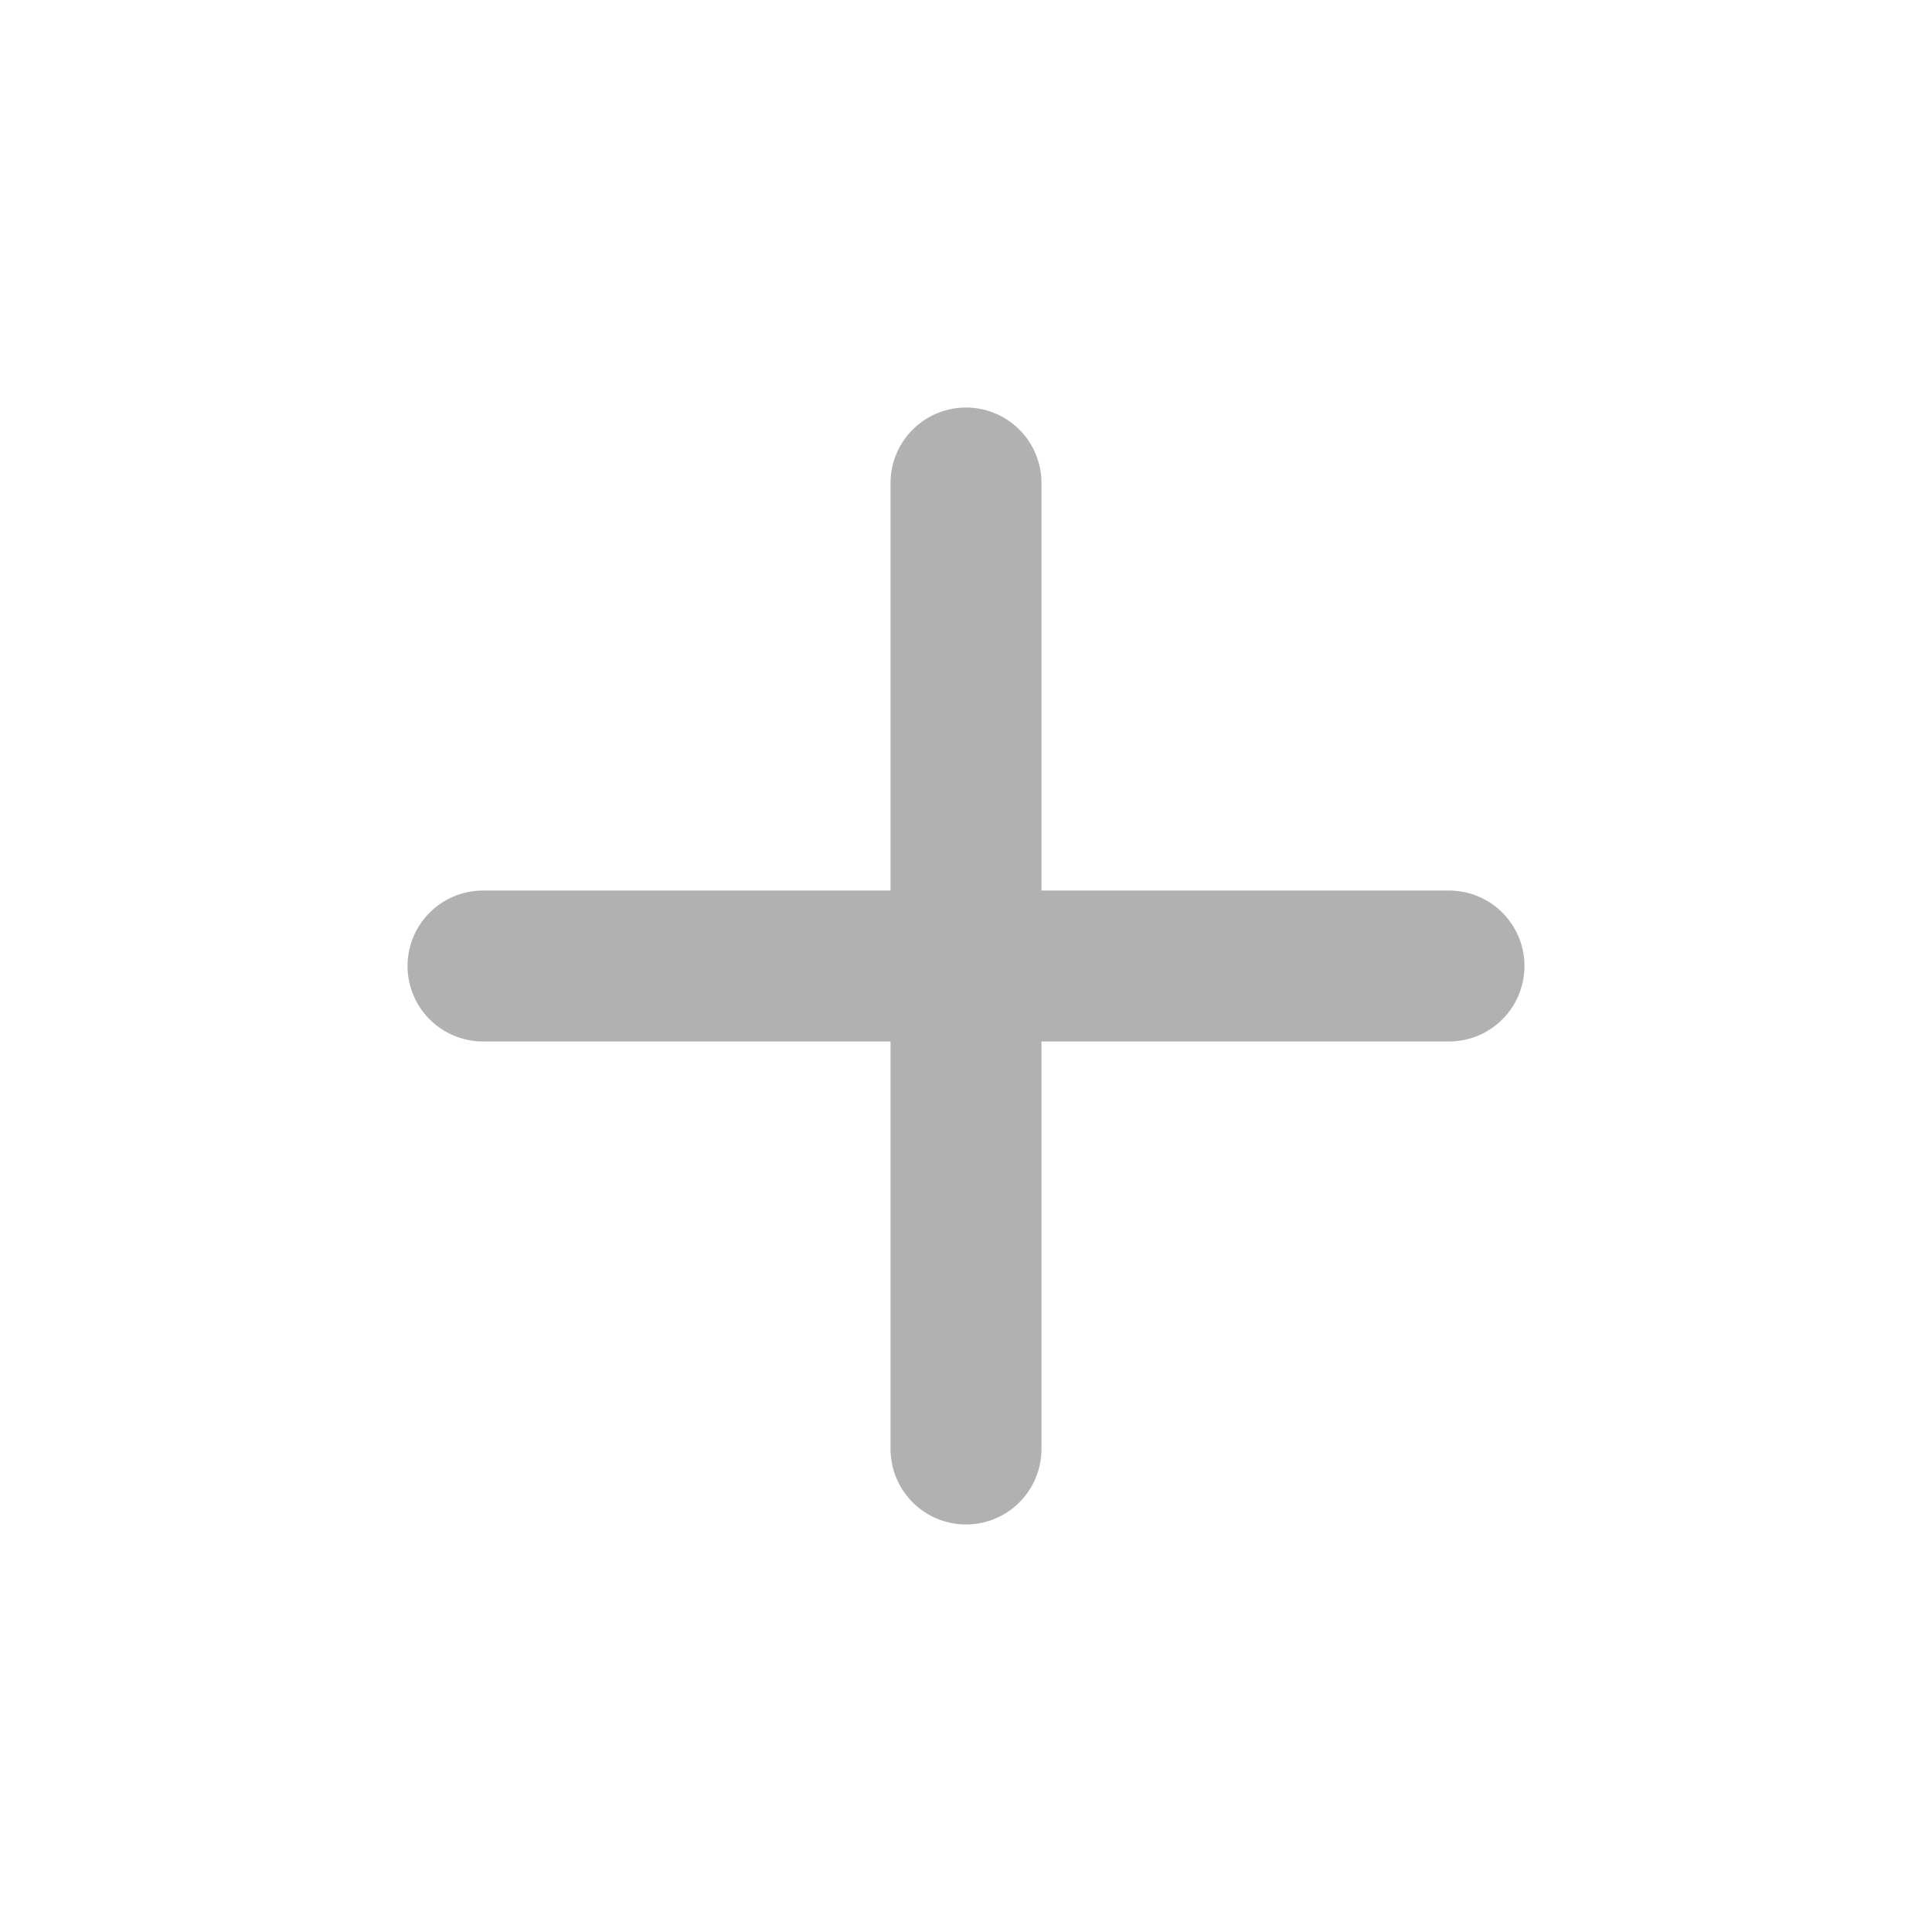
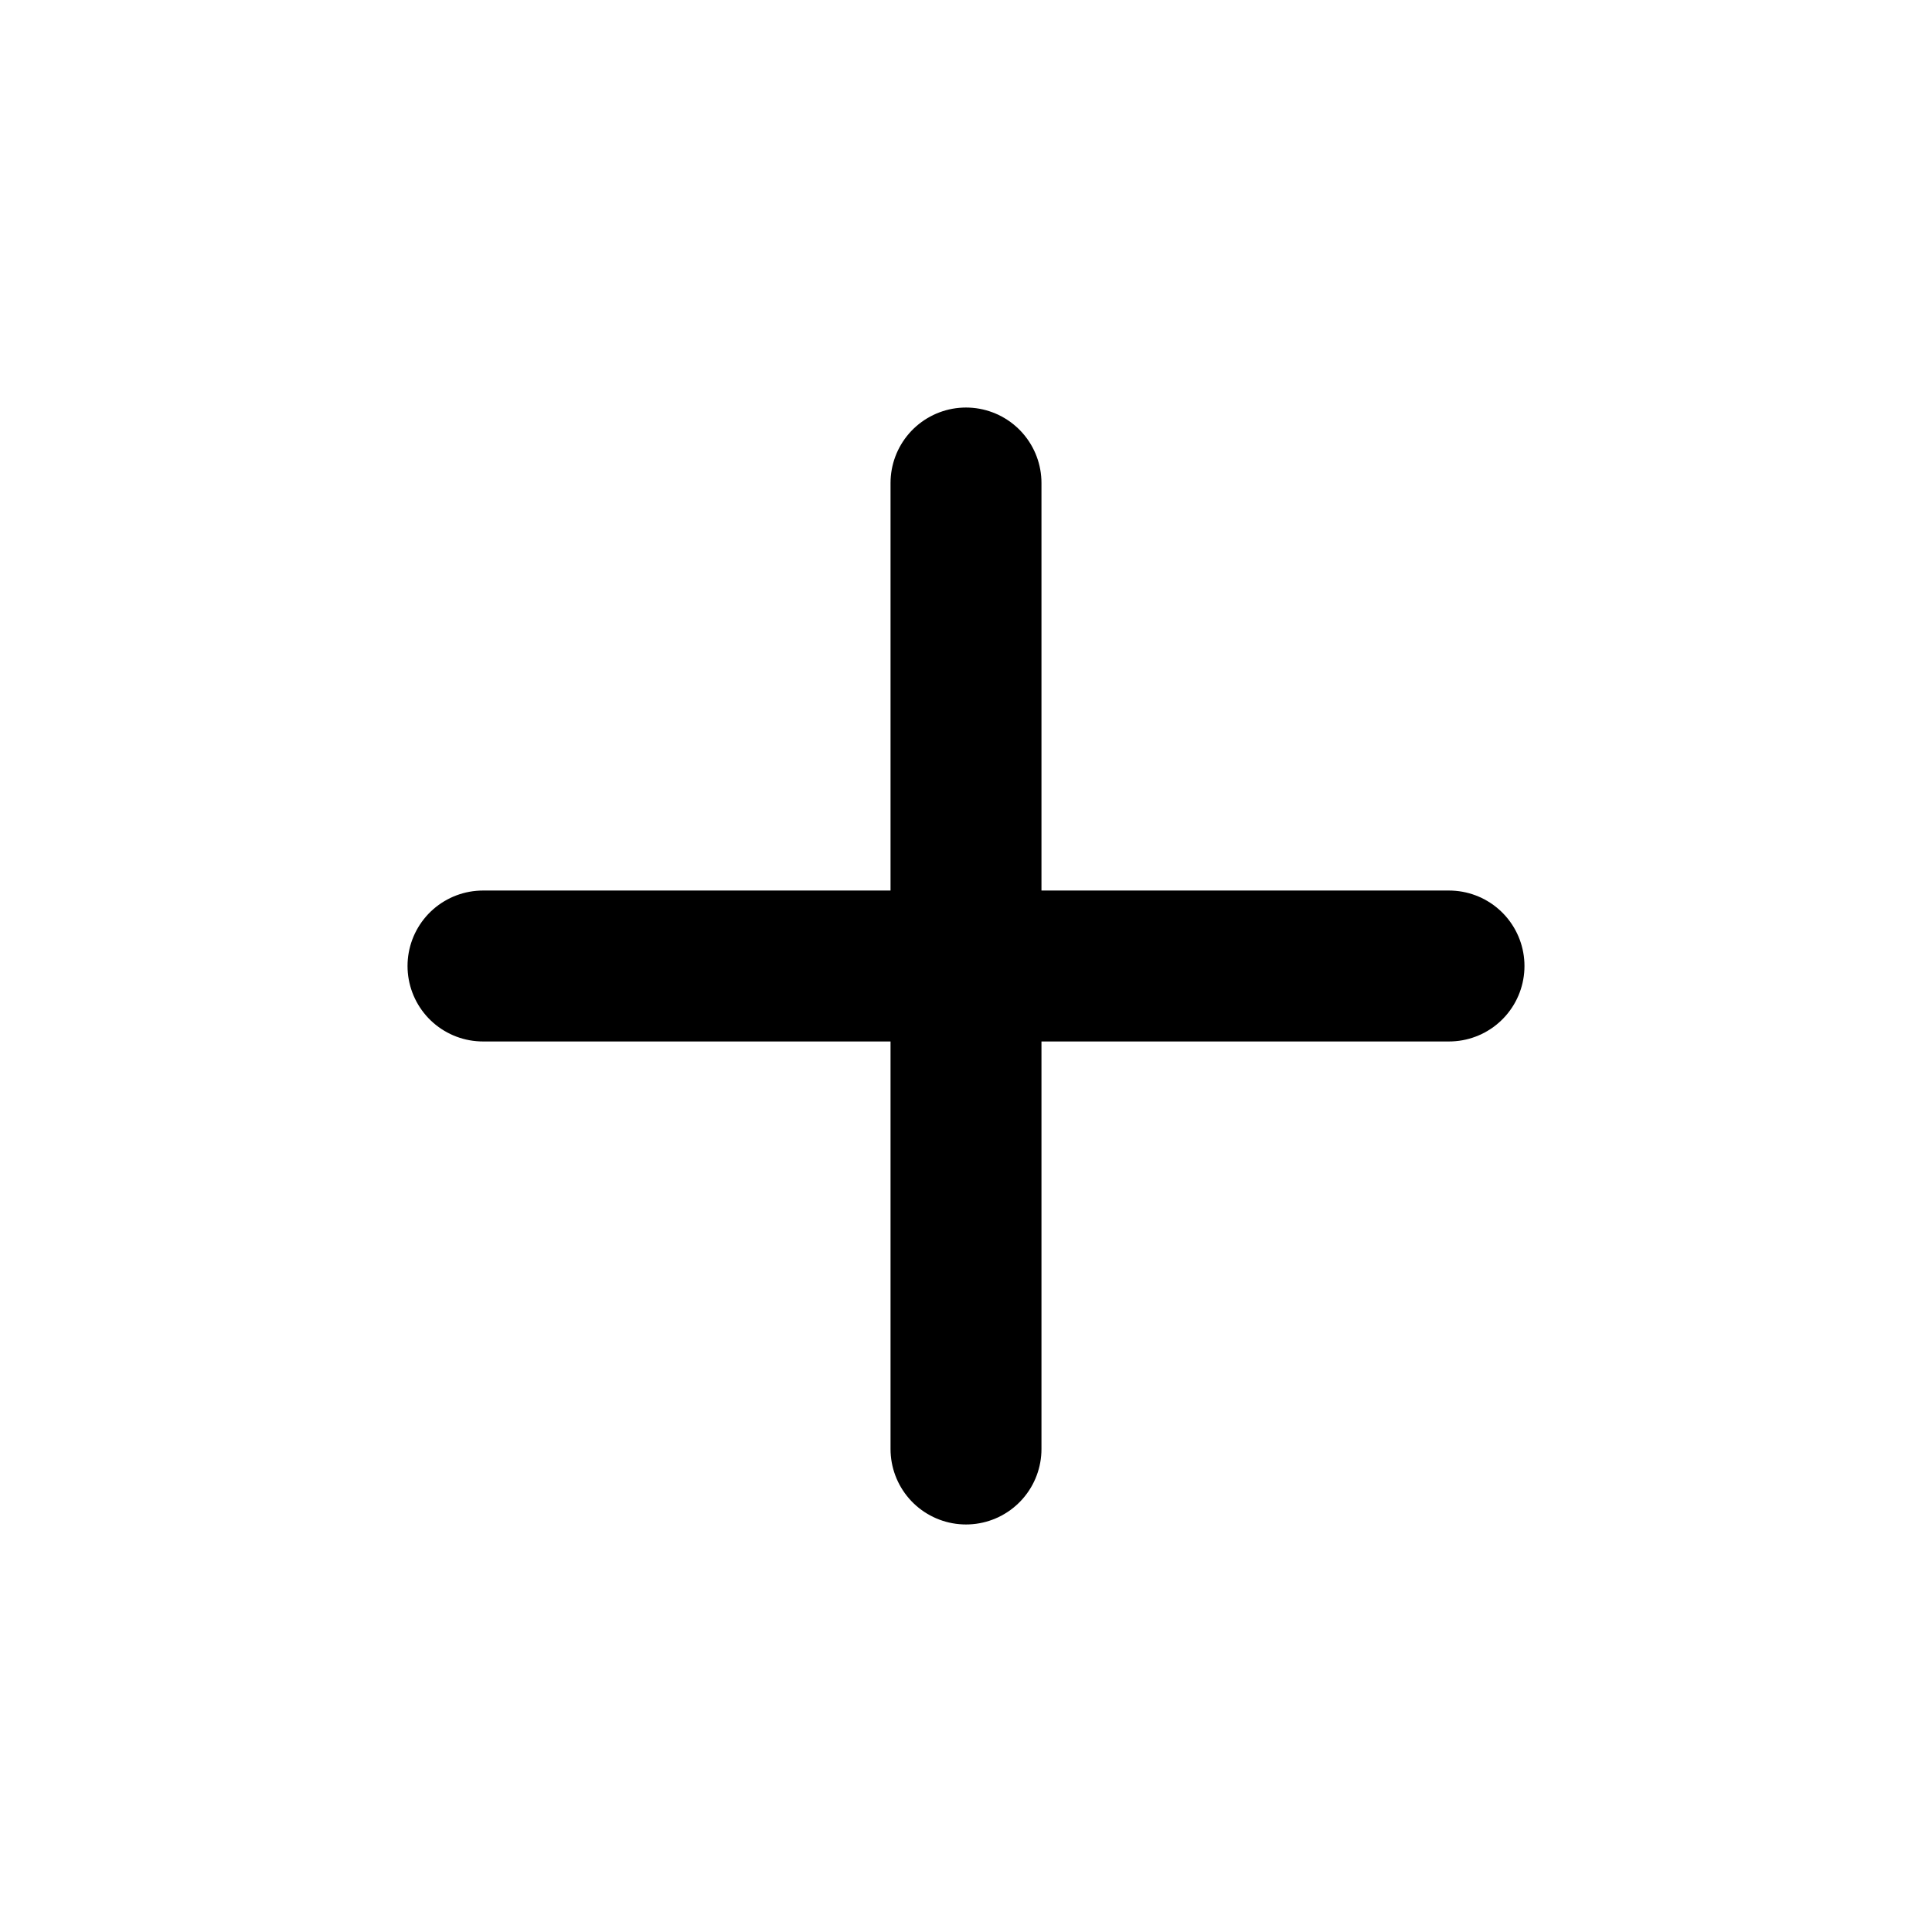
<svg xmlns="http://www.w3.org/2000/svg" width="16" height="16" viewBox="0 0 16 16" fill="none">
  <g id="ic_archive_plus_16">
-     <path id="Line 154" d="M4 8H12M8 4V12" stroke="#B1B1B1" stroke-width="1.25" stroke-linecap="round" />
+     <path id="Line 154" d="M4 8H12M8 4V12" stroke="currentColor" stroke-width="1.25" stroke-linecap="round" />
  </g>
</svg>
